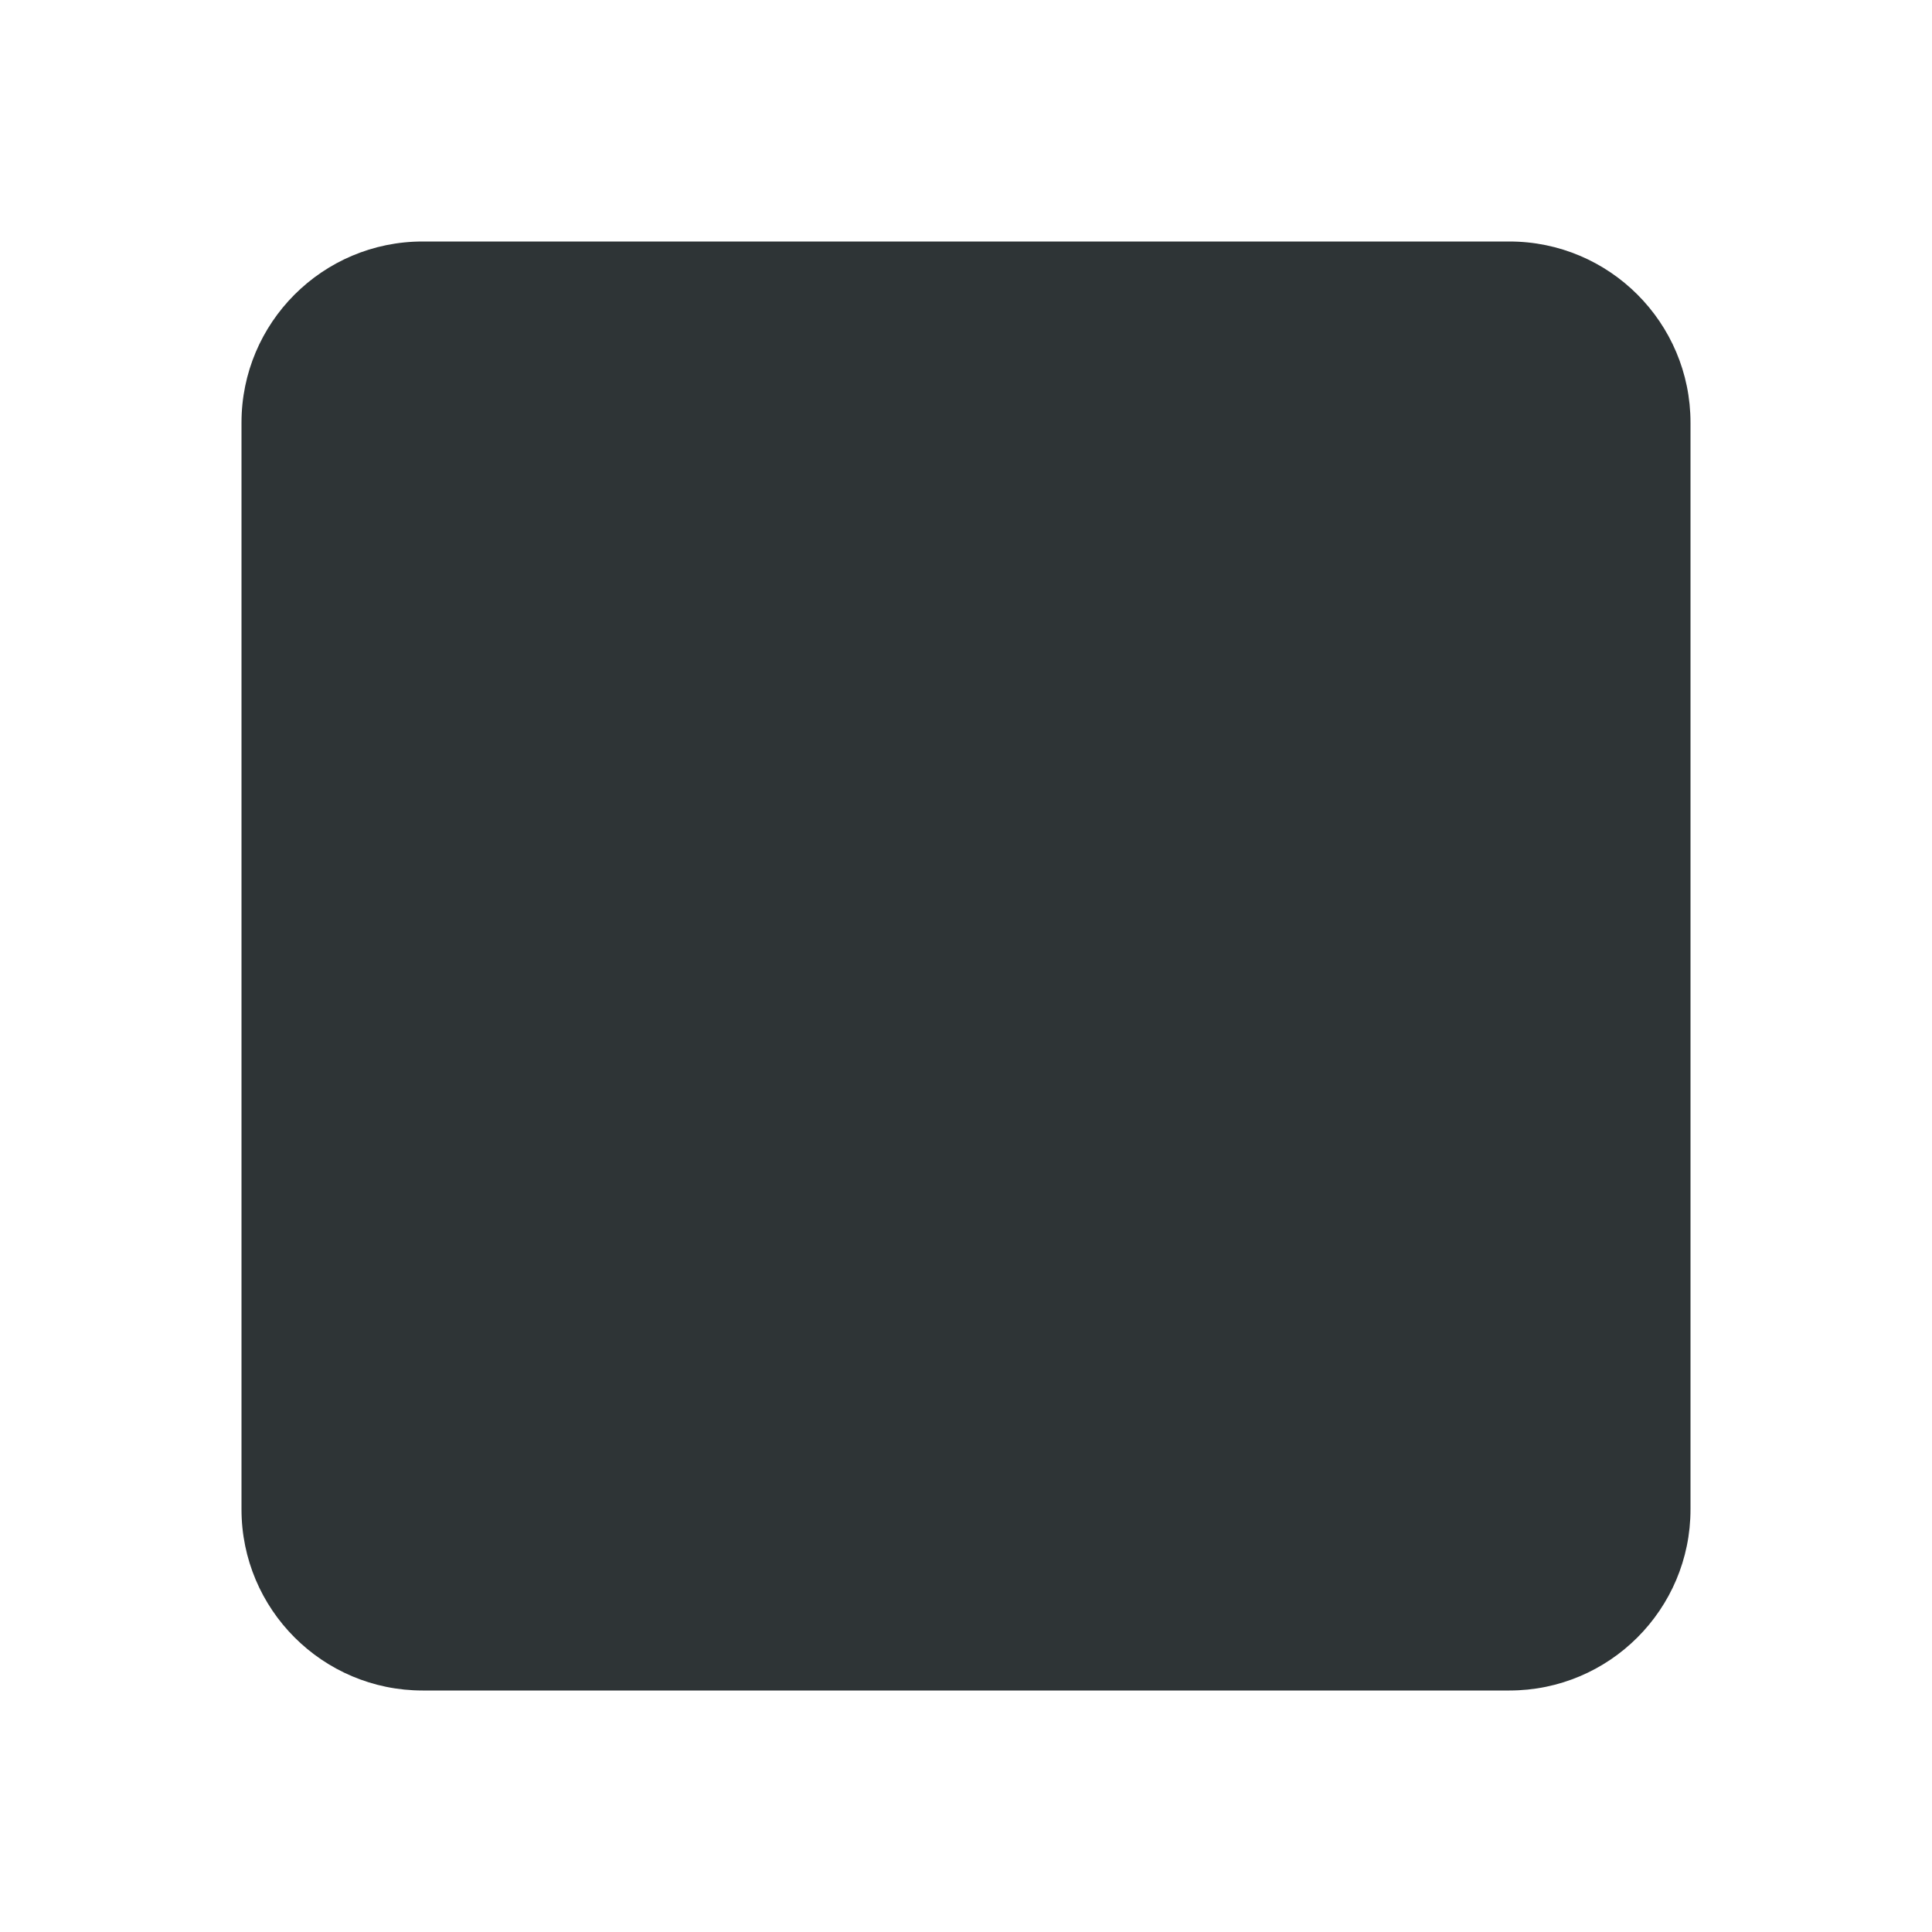
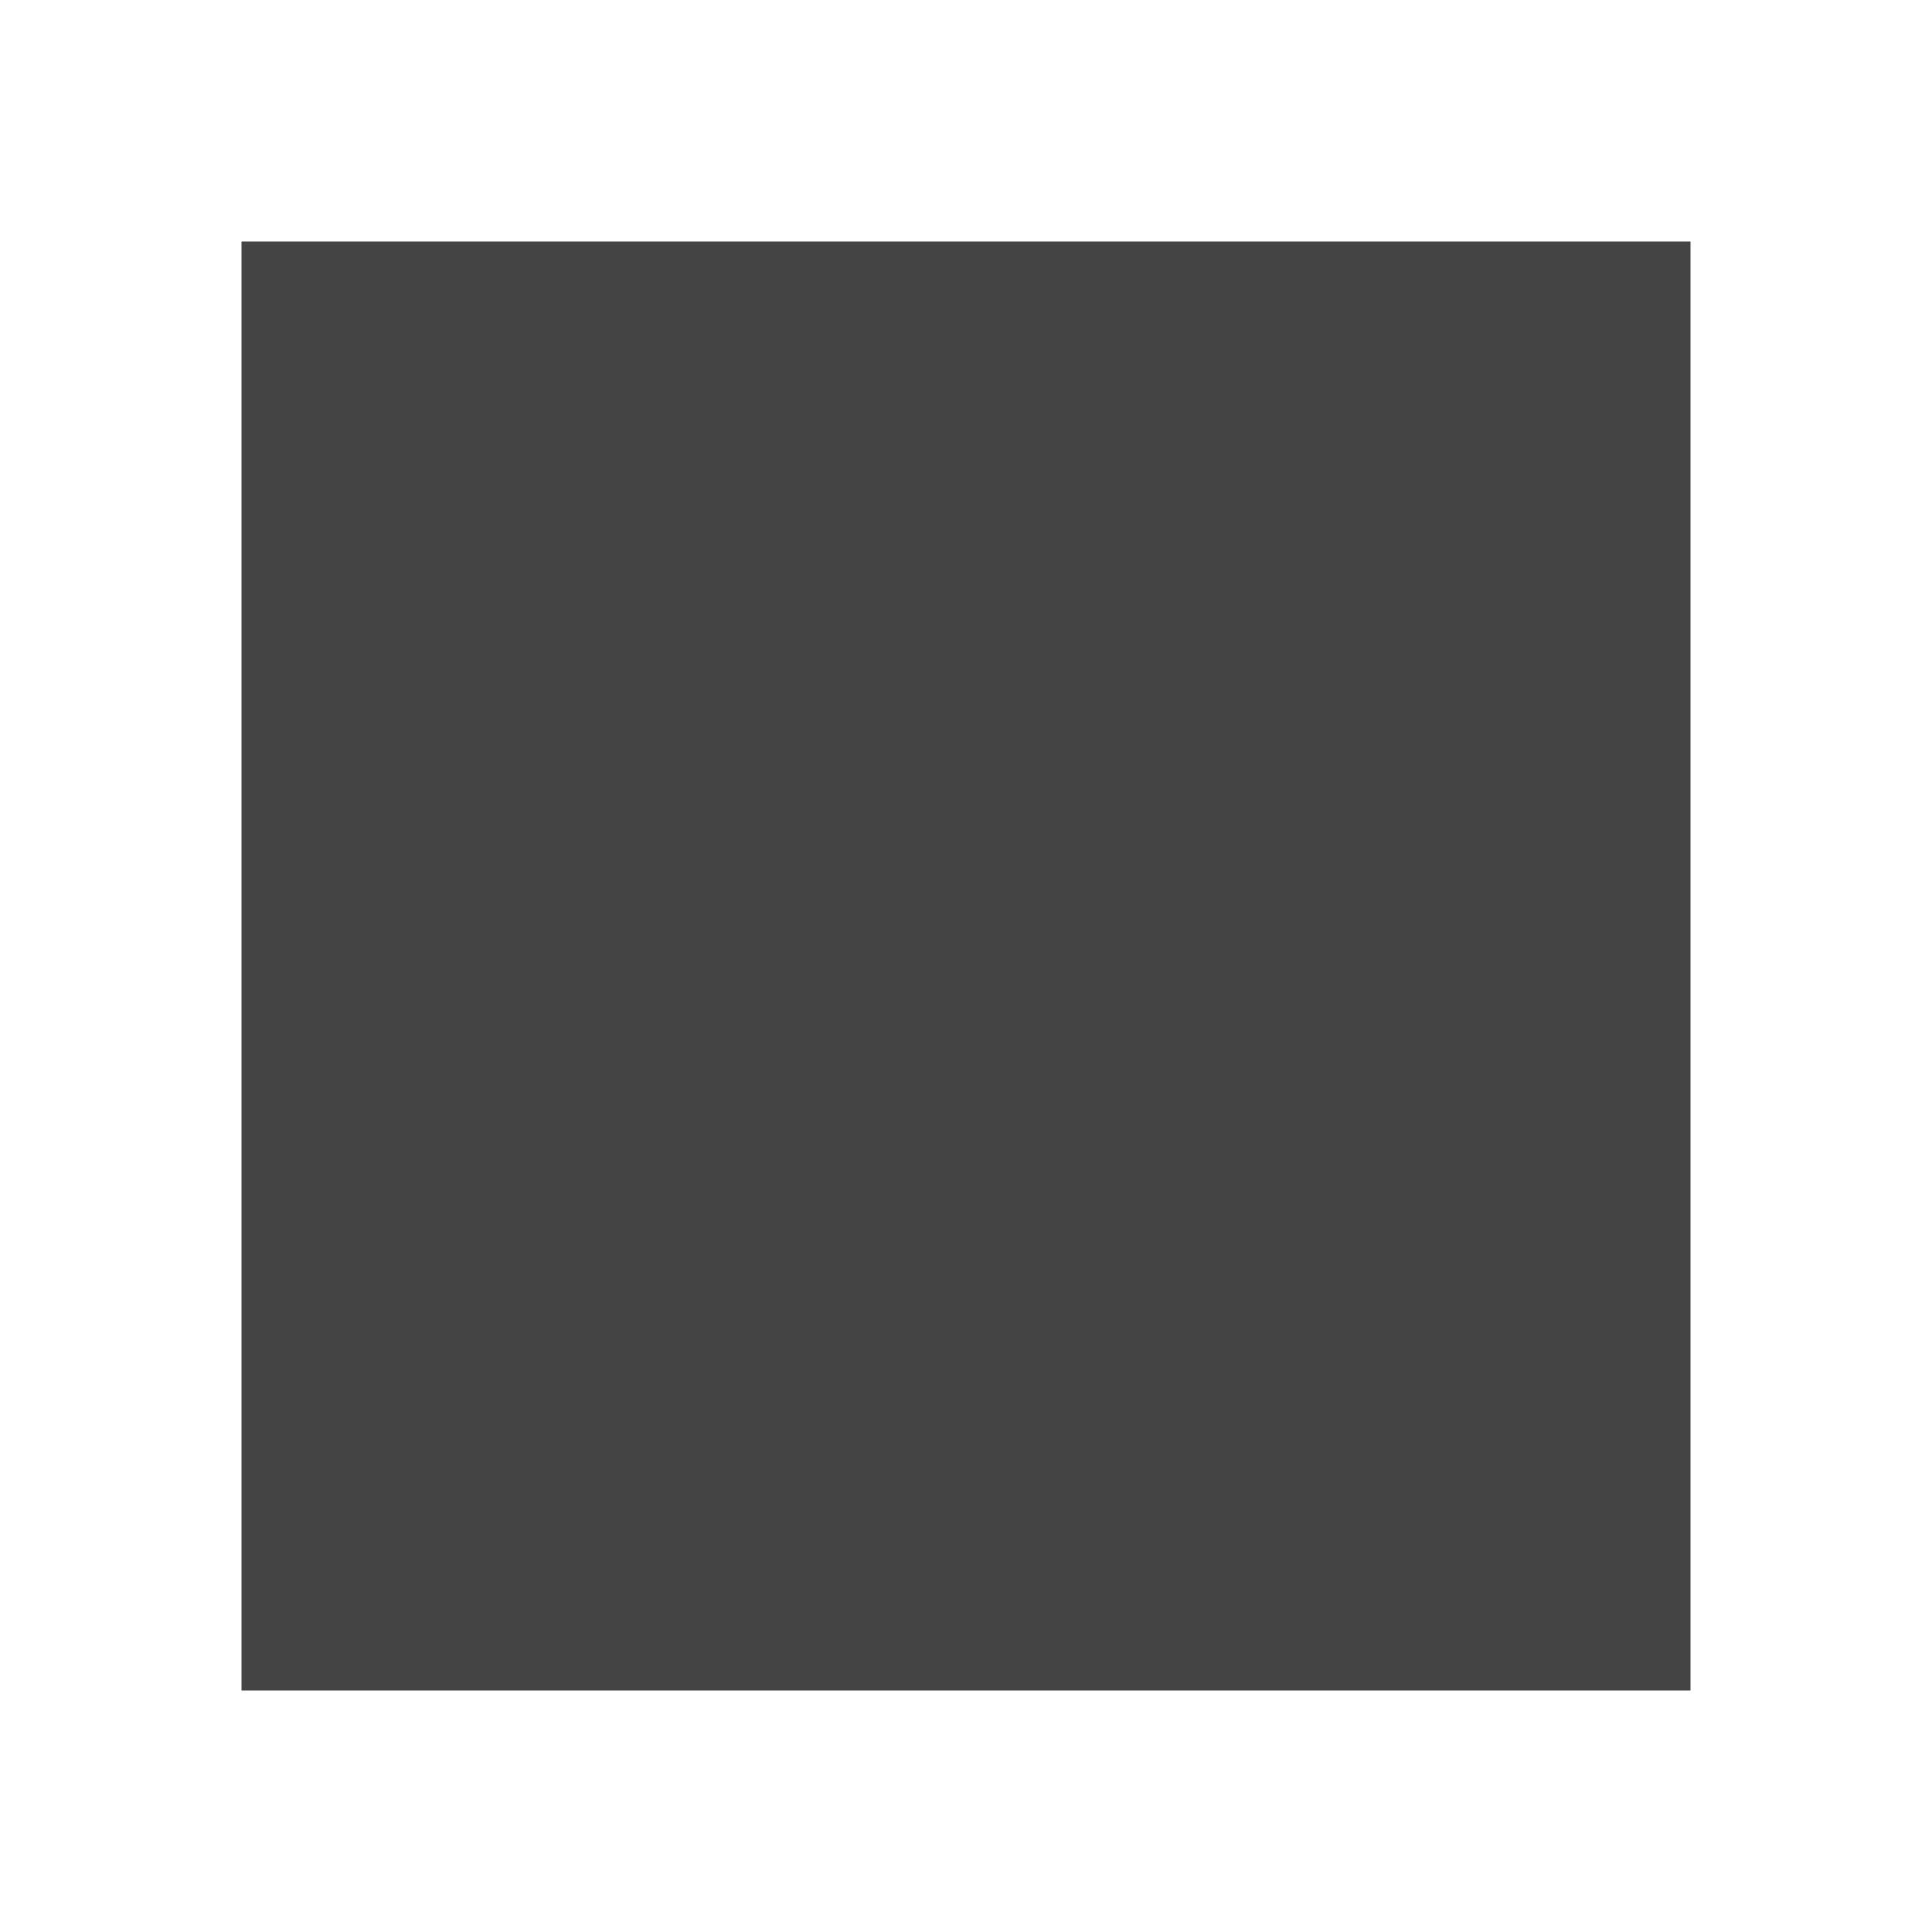
- <svg xmlns="http://www.w3.org/2000/svg" height="16px" viewBox="0 0 16 16" width="16px">
-   <path d="m 3.5 2 h 9 c 0.828 0 1.5 0.672 1.5 1.5 v 9 c 0 0.828 -0.672 1.5 -1.5 1.5 h -9 c -0.828 0 -1.5 -0.672 -1.5 -1.5 v -9 c 0 -0.828 0.672 -1.5 1.5 -1.5 z m 0 0" fill="#2e3436" />
+ <svg xmlns="http://www.w3.org/2000/svg" width="16" height="16" viewBox="0 0 16 16">
+   <defs>
+     <style id="current-color-scheme" type="text/css">
+    .ColorScheme-Text { color:#444444; } .ColorScheme-Highlight { color:#4285f4; } .ColorScheme-NeutralText { color:#ff9800; } .ColorScheme-PositiveText { color:#4caf50; } .ColorScheme-NegativeText { color:#f44336; }
+   </style>
+   </defs>
+   <path style="fill:currentColor" class="ColorScheme-Text" d="M 2 2 L 2 14 L 14 14 L 14 2 L 2 2 z" />
</svg>
